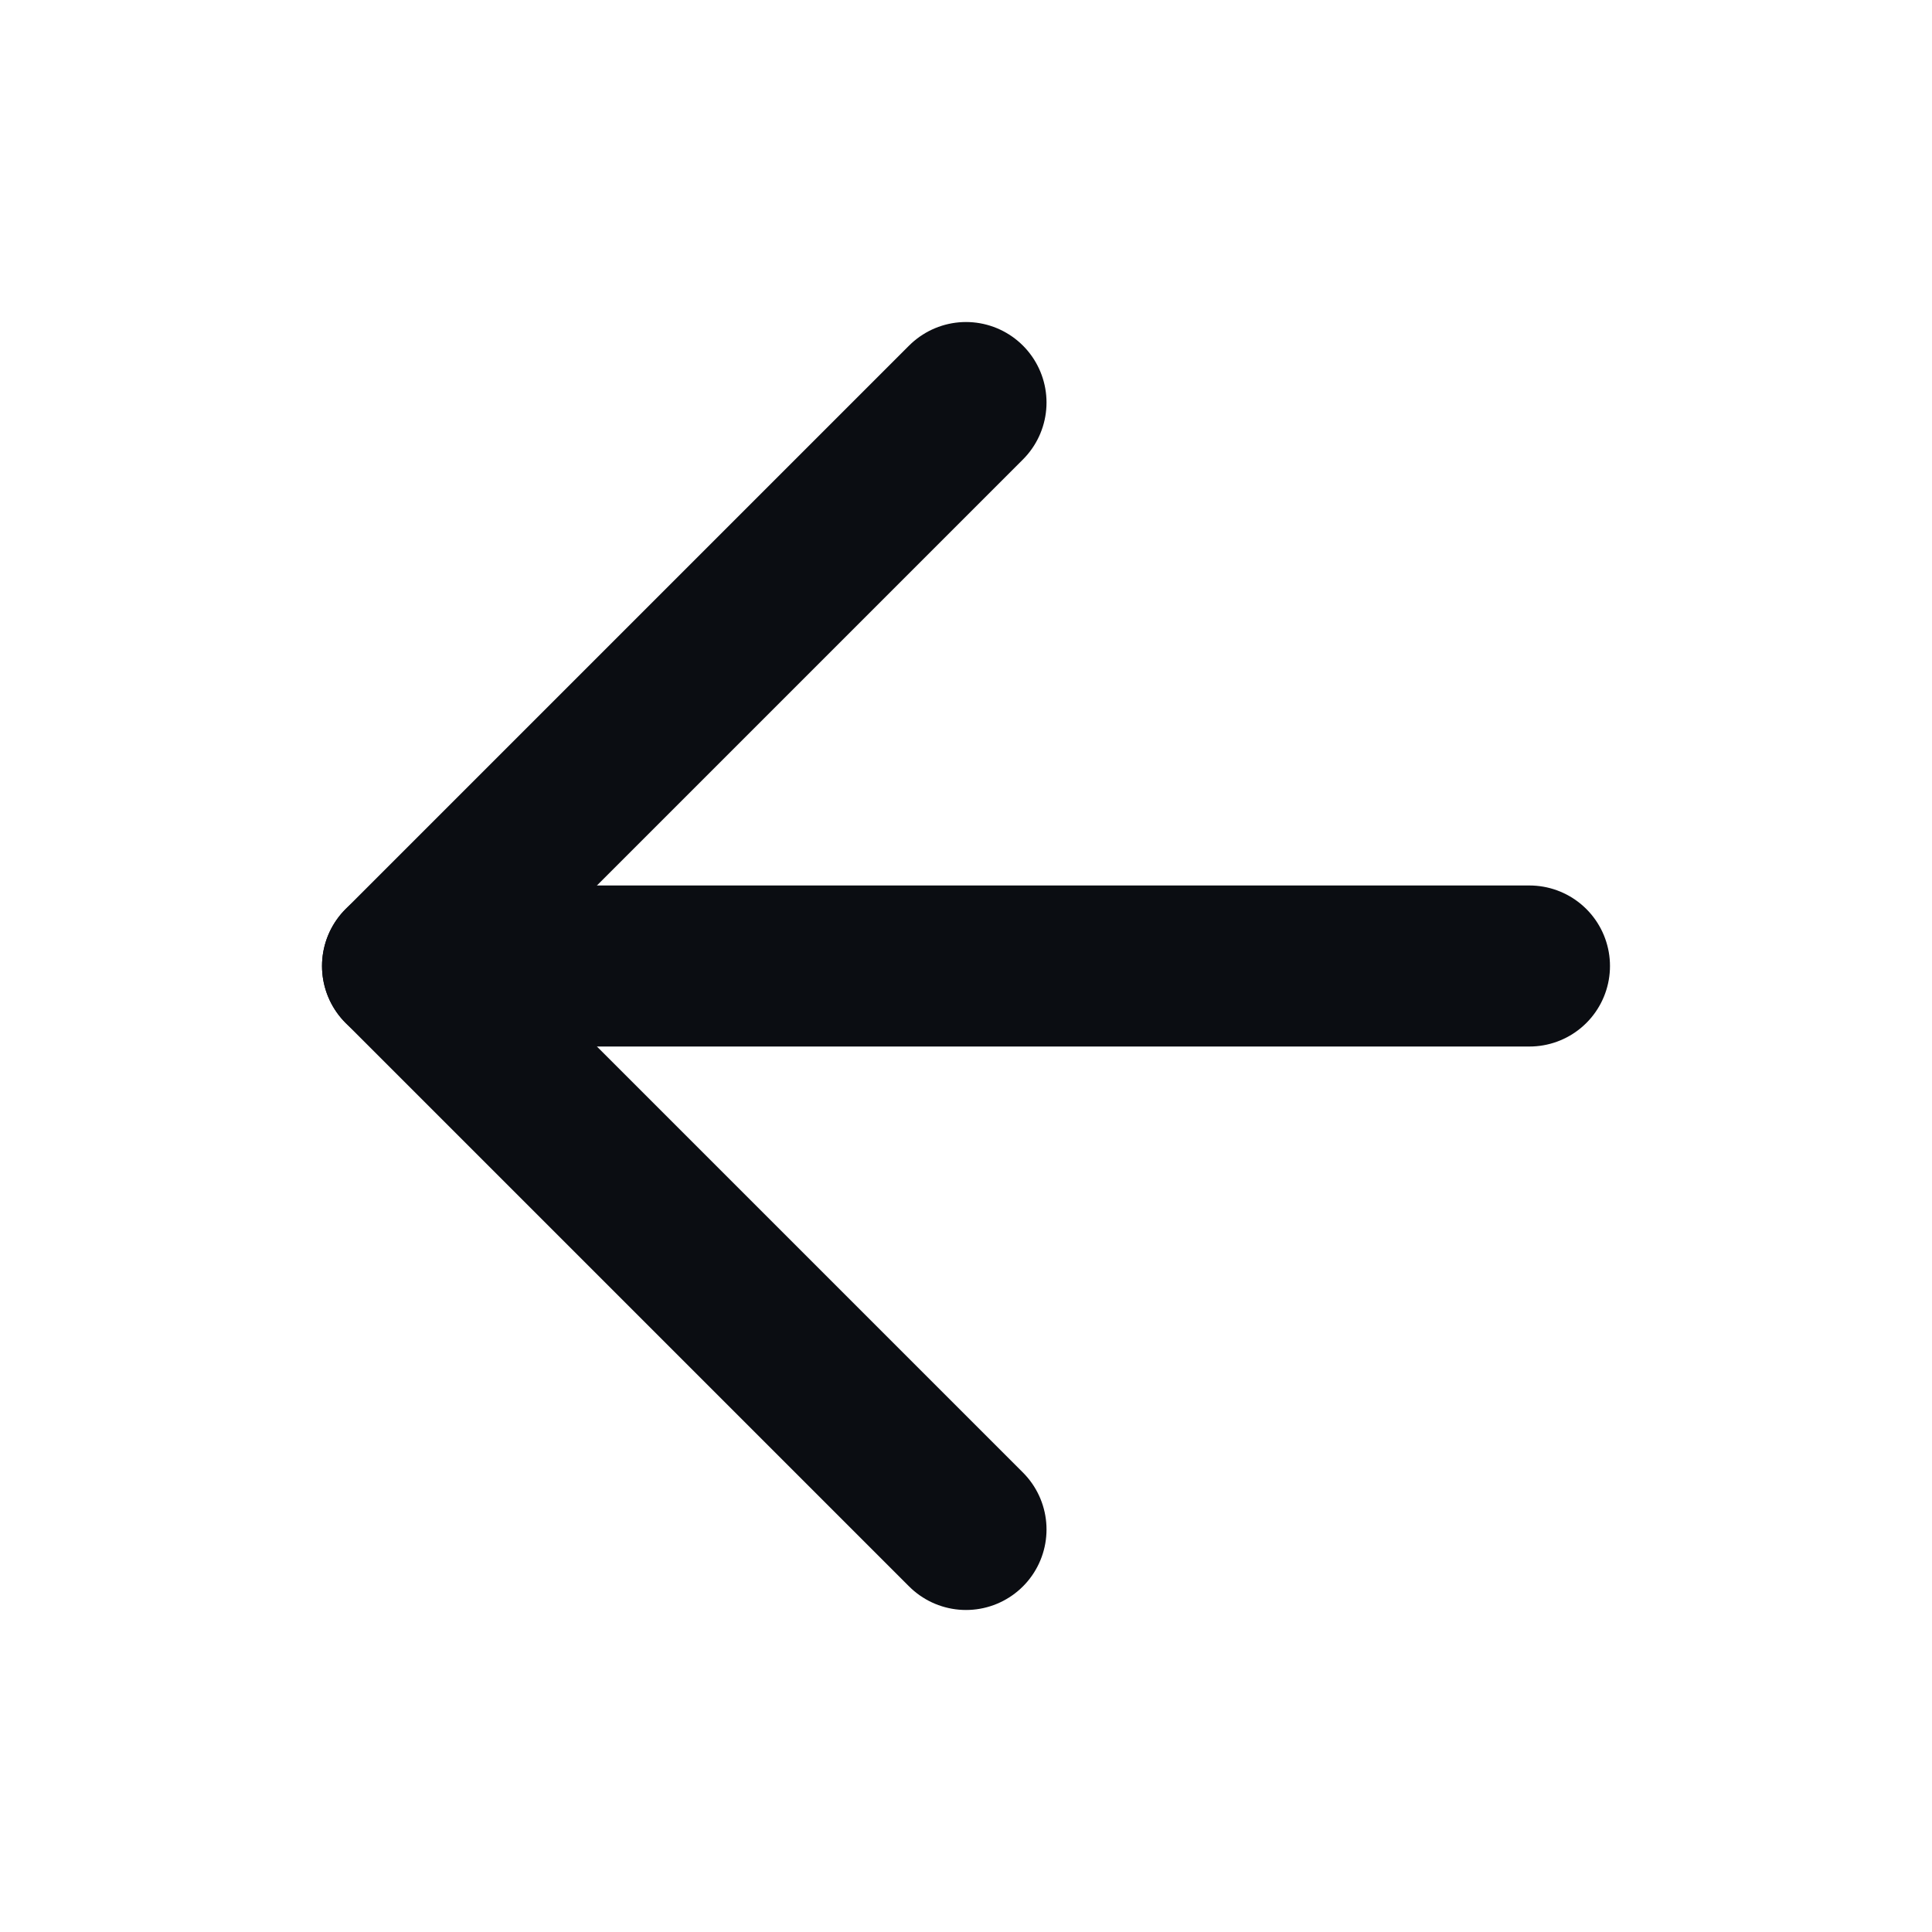
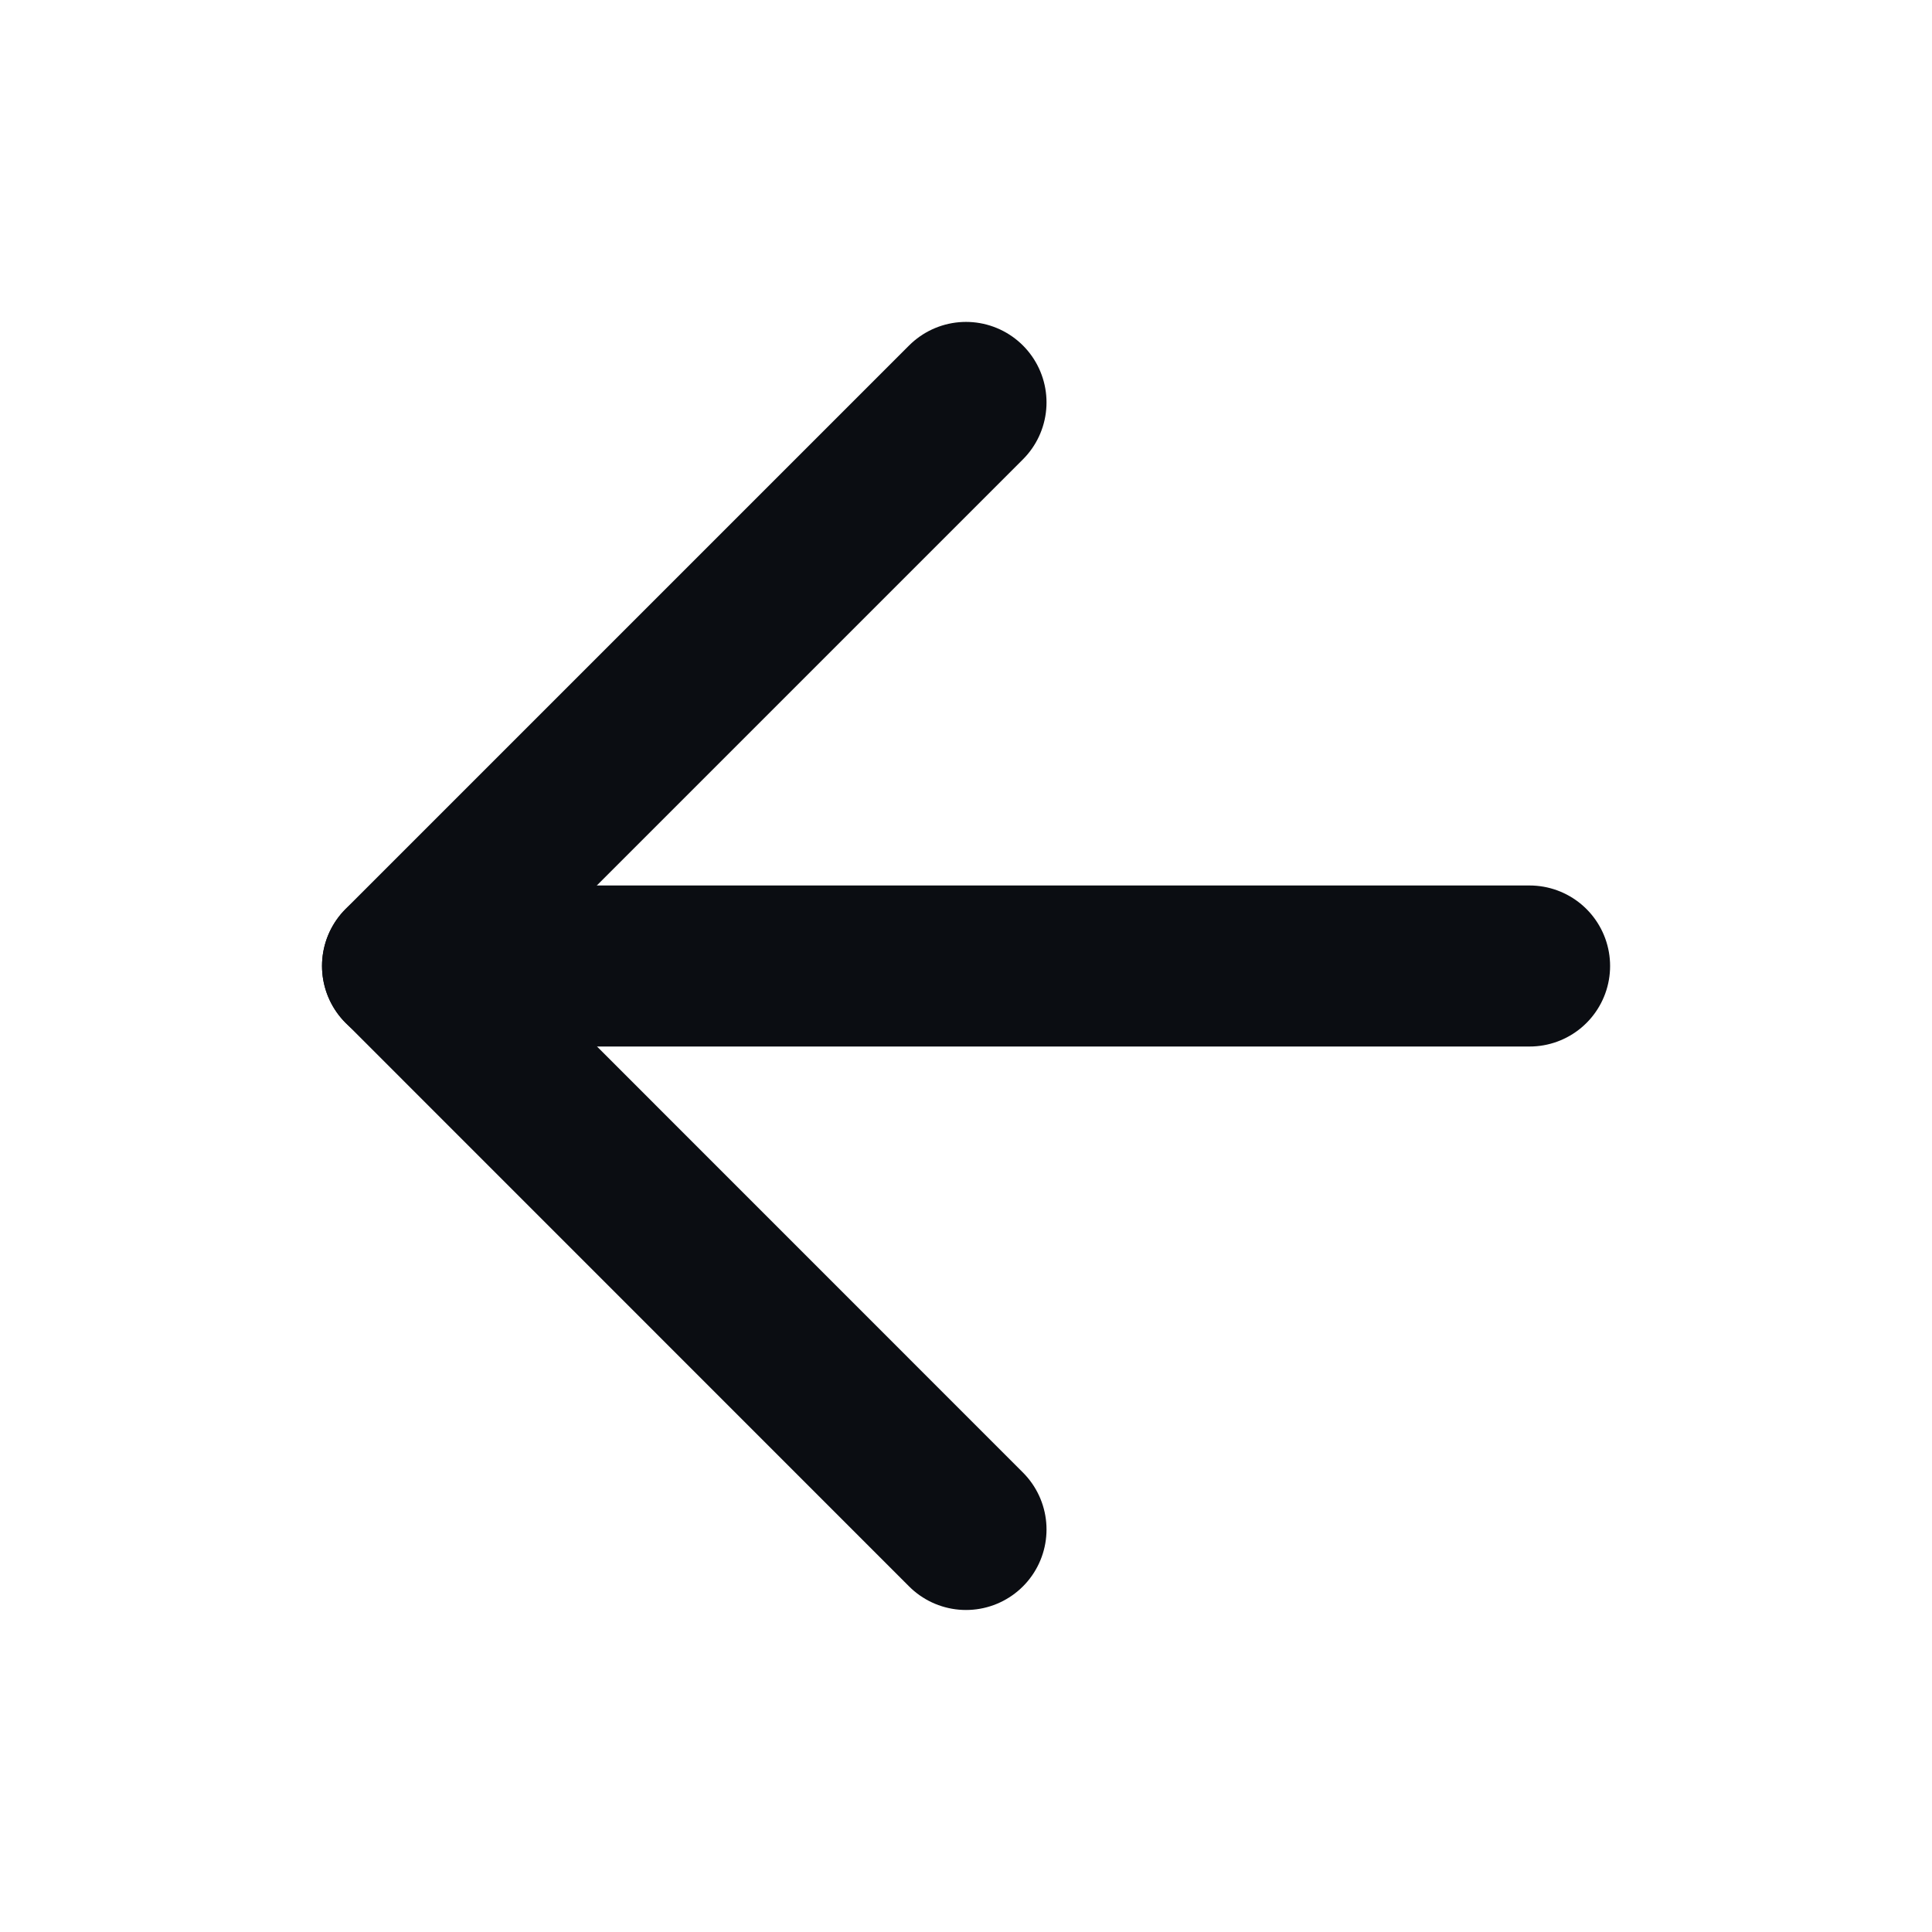
<svg xmlns="http://www.w3.org/2000/svg" preserveAspectRatio="none" overflow="visible" style="display: block;" width="17" height="17" viewBox="0 0 17 17" fill="none">
  <g id="Icon">
-     <path id="Vector" d="M8.5 13.458L3.542 8.5L8.5 3.542" stroke-width="1.417" stroke-linecap="round" stroke-linejoin="round" stroke="#0B0D12" />
-     <path id="Vector_2" d="M13.458 8.5H3.542" stroke-width="1.417" stroke-linecap="round" stroke-linejoin="round" stroke="#0B0D12" />
+     <path id="Vector" d="M8.5 13.458L3.542 8.499L8.5 3.541" stroke-width="1.417" stroke-linecap="round" stroke-linejoin="round" stroke="#0B0D12" />
+     <path id="Vector_2" d="M13.459 8.5H3.542" stroke-width="1.417" stroke-linecap="round" stroke-linejoin="round" stroke="#0B0D12" />
  </g>
</svg>
